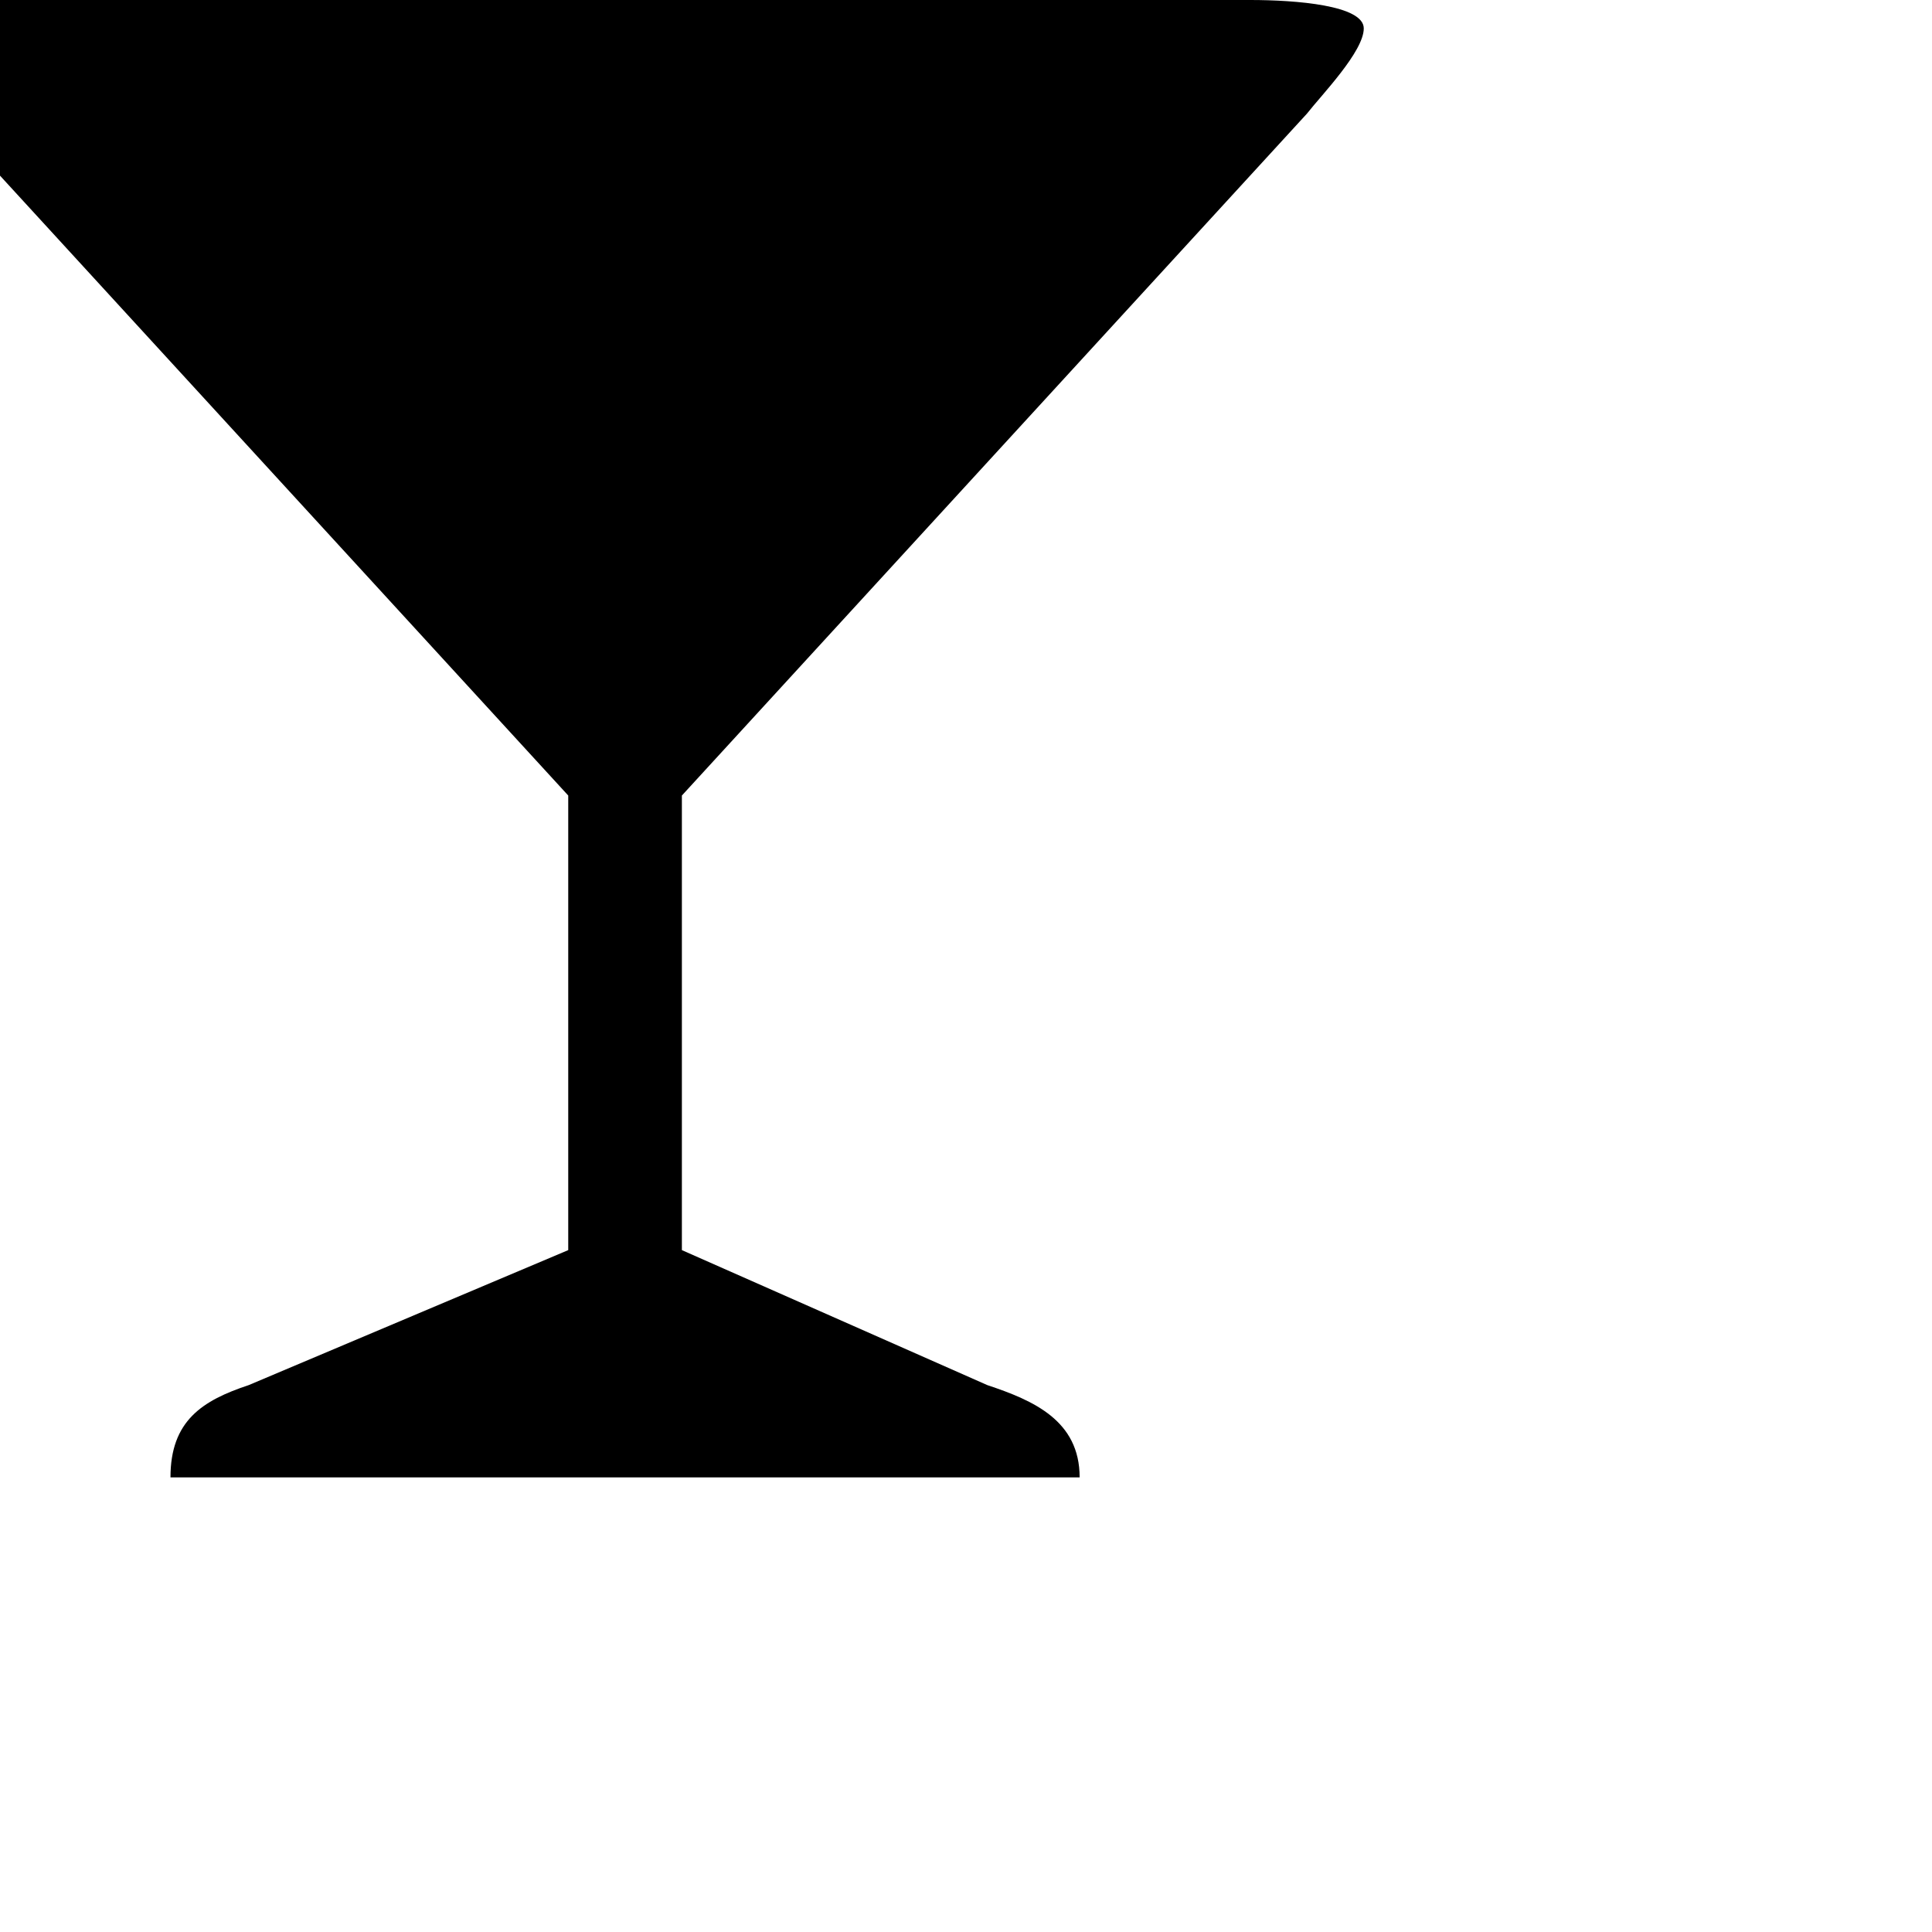
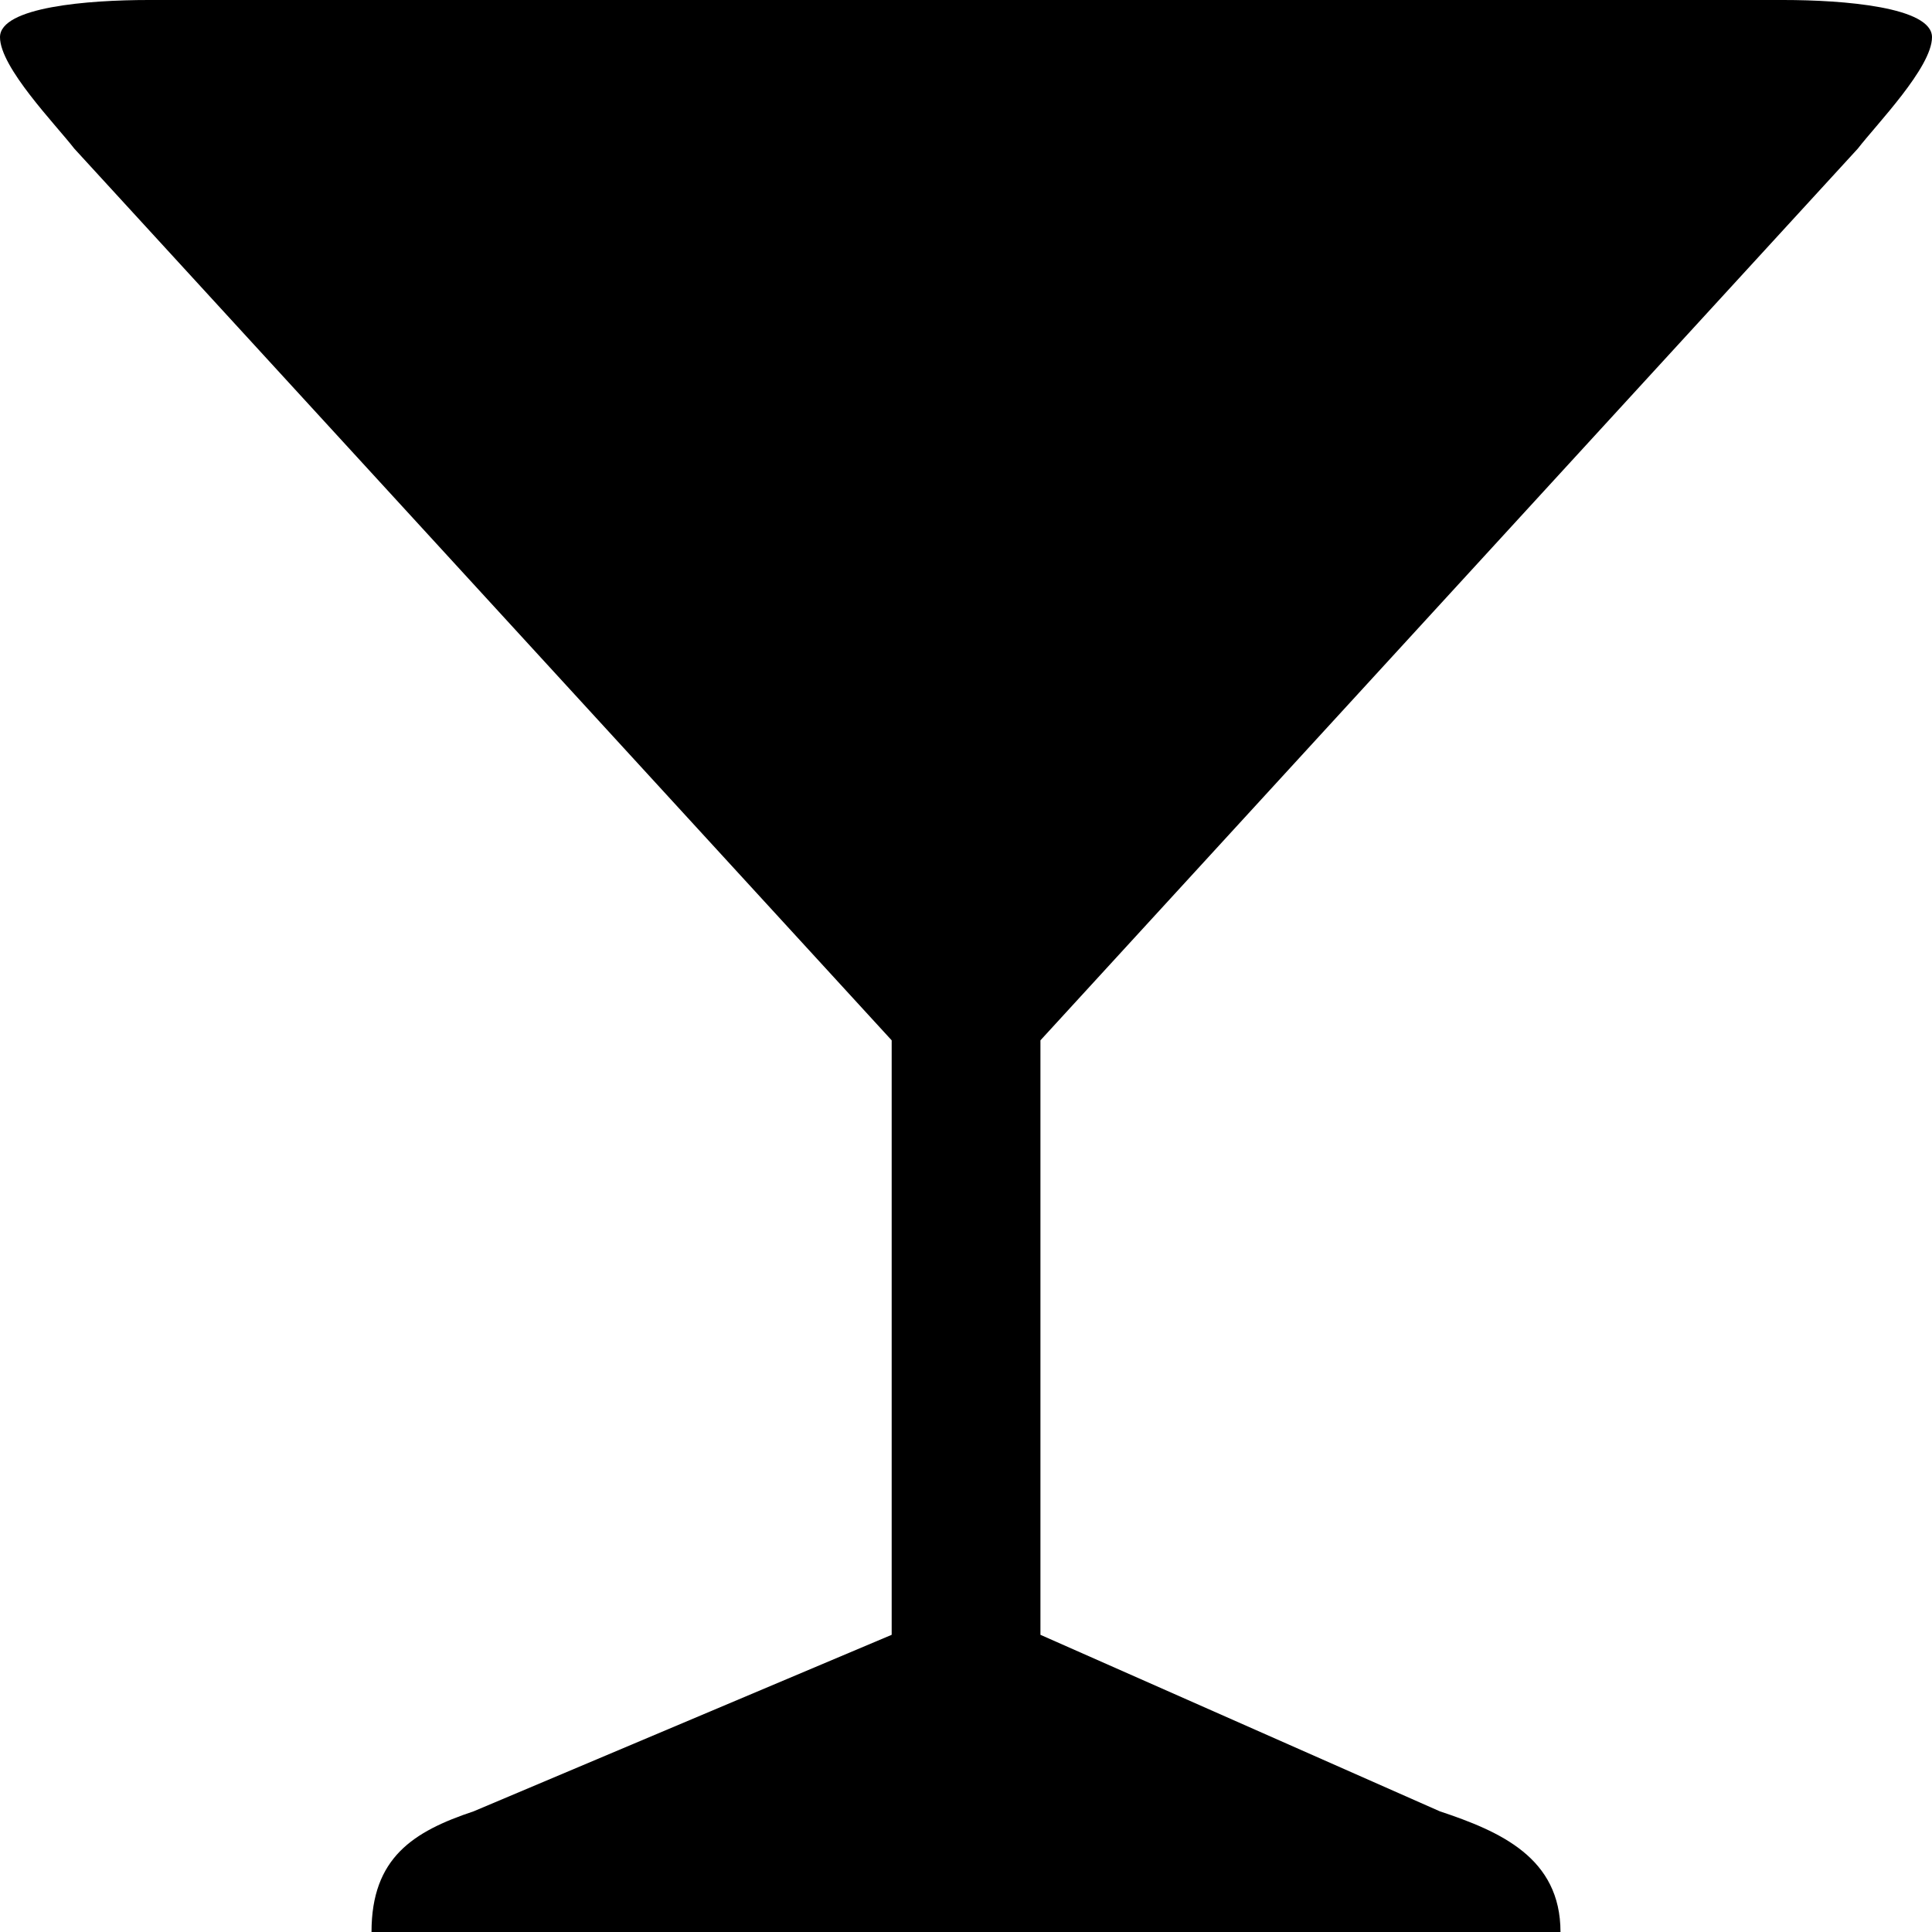
- <svg xmlns="http://www.w3.org/2000/svg" version="1.1" width="17" height="17" id="svg4619">
+ <svg xmlns="http://www.w3.org/2000/svg" version="1.1" width="17" height="17" id="svg4619" viewBox="0 0 17 17">
  <defs id="defs4621" />
-   <path d="m 0,0 c -0.406,0 -1,0.047 -1,0.25 0,0.204 0.372,0.586 0.5,0.75 l 5.5,6 0,4 -2.812,1.188 c -0.406,0.135 -0.688,0.312 -0.688,0.812 l 8,0 c 0,-0.5 -0.406,-0.677 -0.812,-0.812 l -2.688,-1.188 0,-4 5.5,-6 c 0.128,-0.164 0.5,-0.546 0.5,-0.75 0,-0.203 -0.594,-0.25 -1,-0.25 z" id="path15601-4-0" style="color:#000000;fill:#000000;fill-opacity:1;stroke:none;stroke-width:2;marker:none;visibility:visible;display:inline;overflow:visible;enable-background:accumulate" />
+   <path d="M 1.308,0 C 0.776,0 0,0.061 0,0.327 0,0.593 0.487,1.093 0.654,1.308 l 7.192,7.846 0,5.231 L 4.168,15.938 C 3.637,16.115 3.269,16.346 3.269,17 l 10.462,0 c 0,-0.654 -0.531,-0.885 -1.062,-1.062 l -3.514,-1.553 0,-5.231 7.192,-7.846 C 16.513,1.093 17,0.593 17,0.327 17,0.062 16.224,0 15.692,0 Z" id="path15601-4-0" style="color:#000000;display:inline;overflow:visible;visibility:visible;fill:#000000;fill-opacity:1;stroke:none;stroke-width:2.615;marker:none;enable-background:accumulate" />
</svg>
